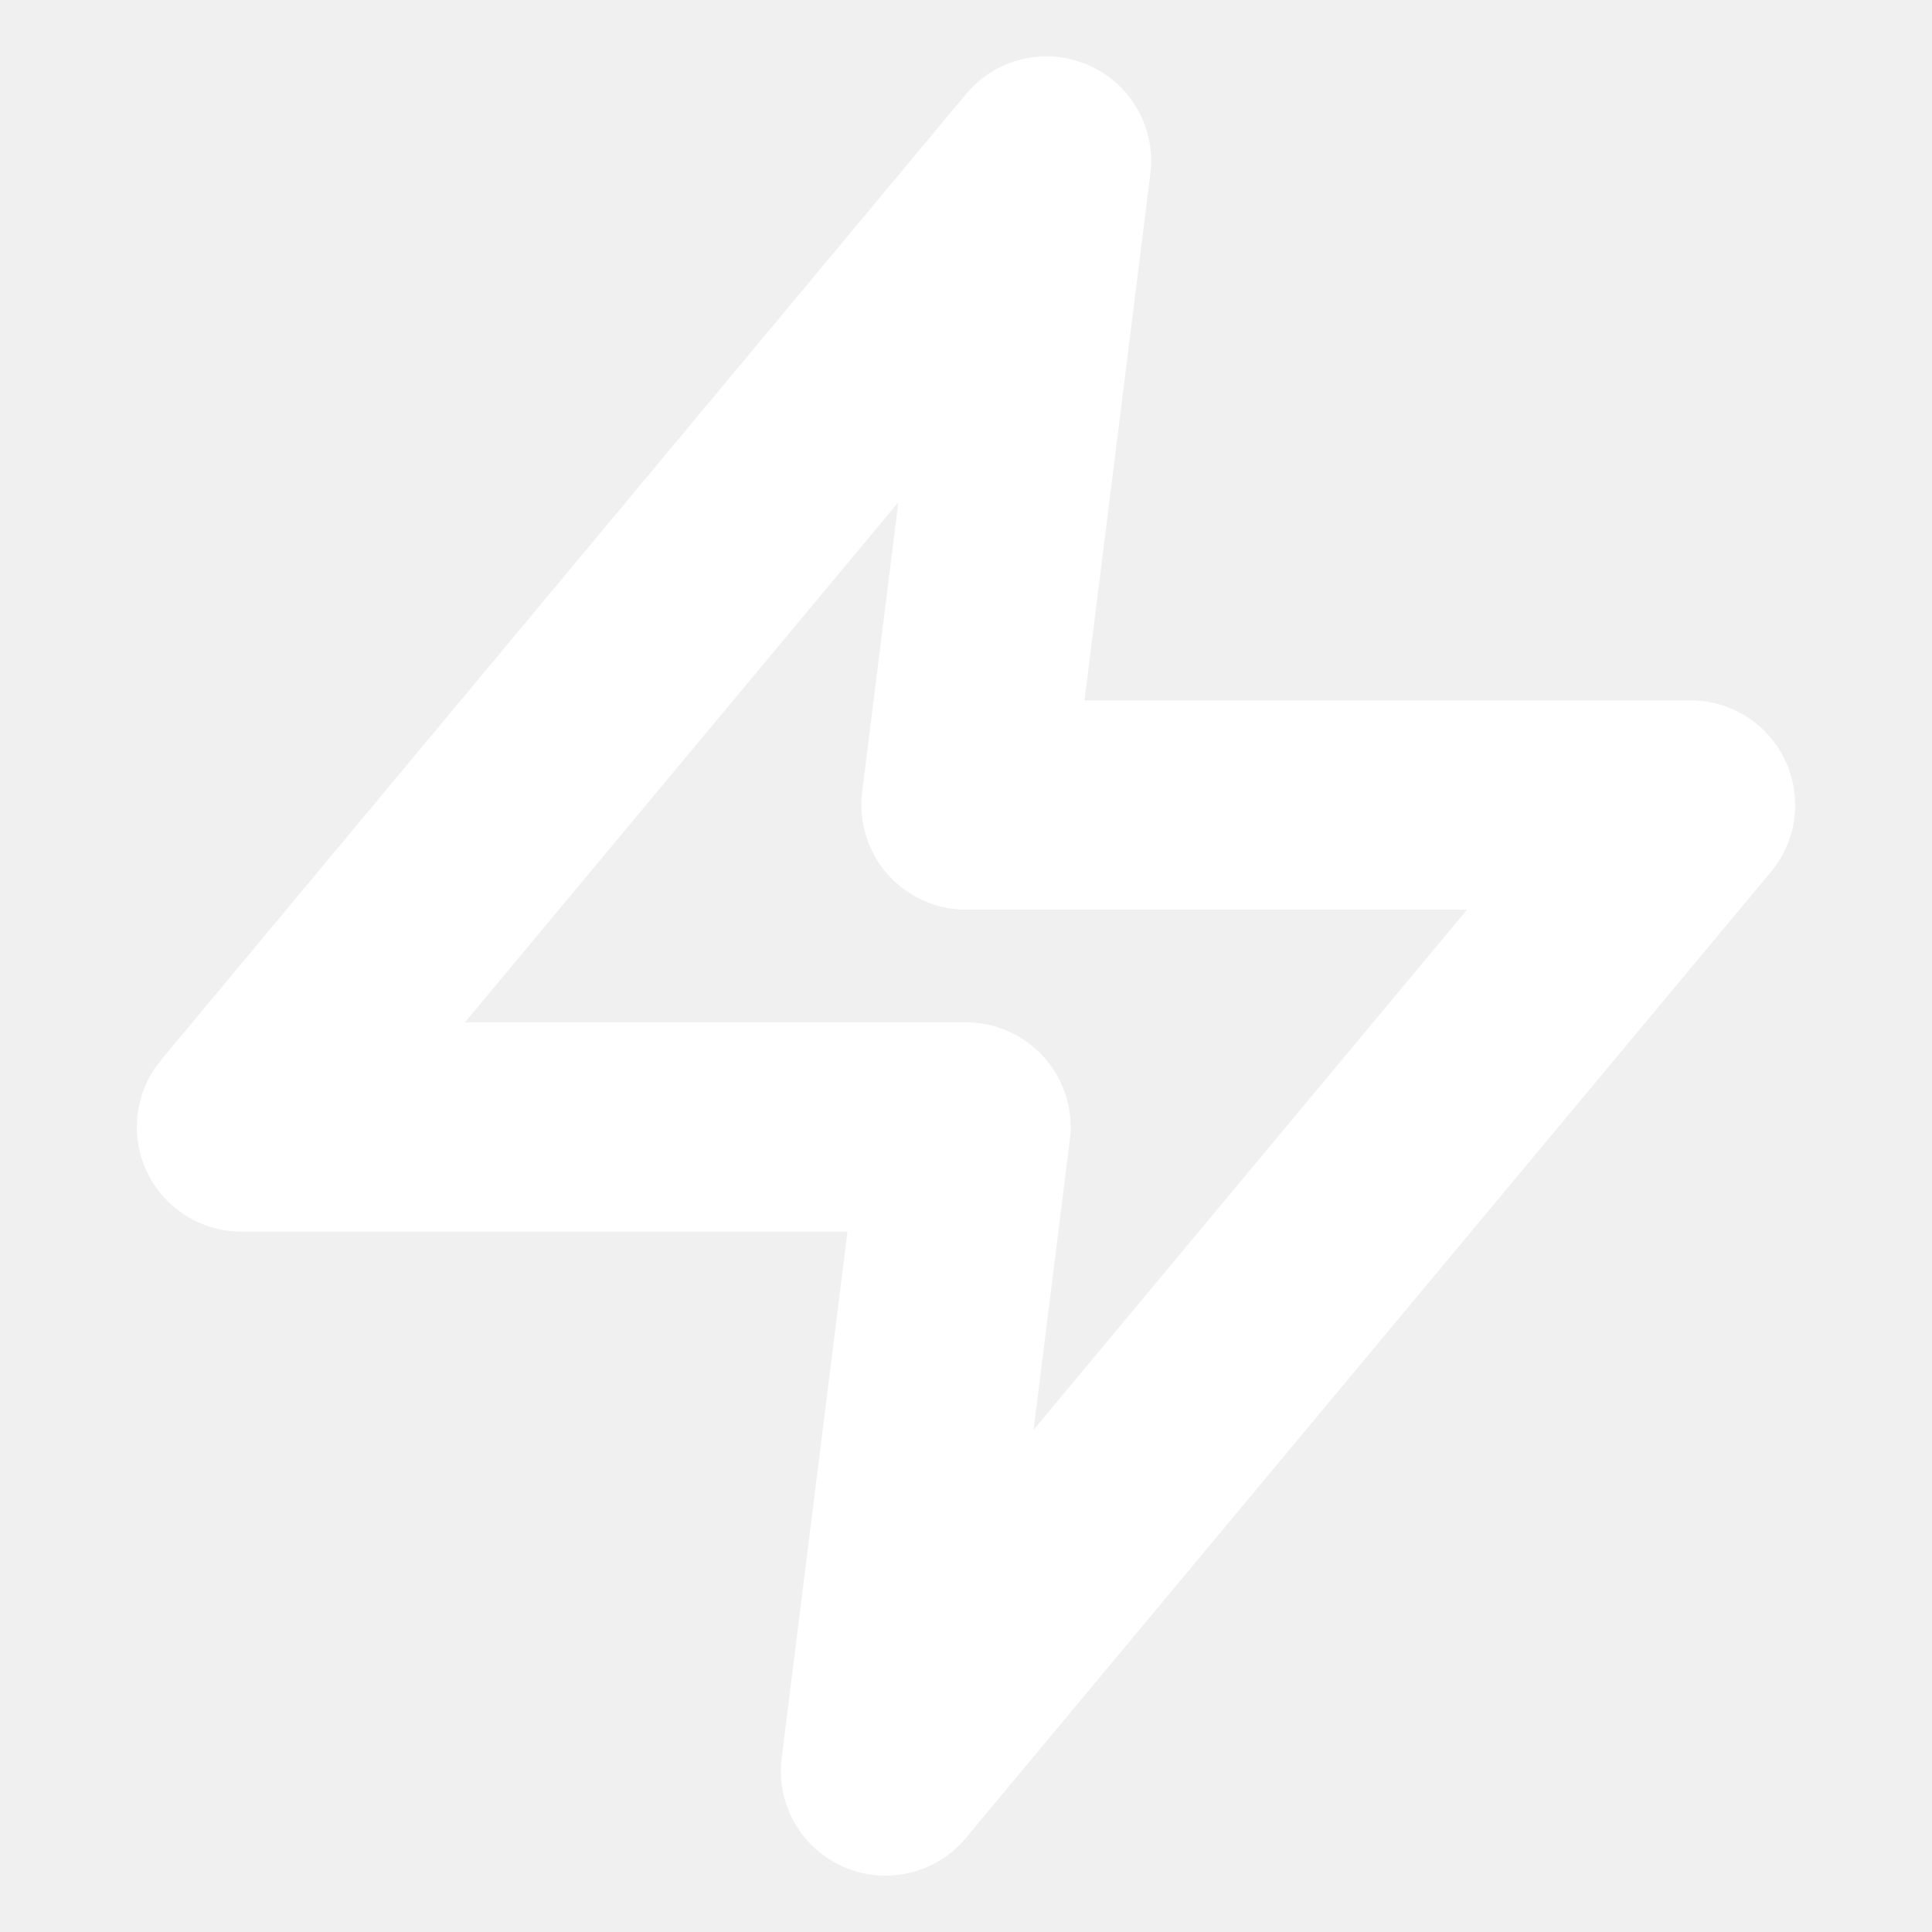
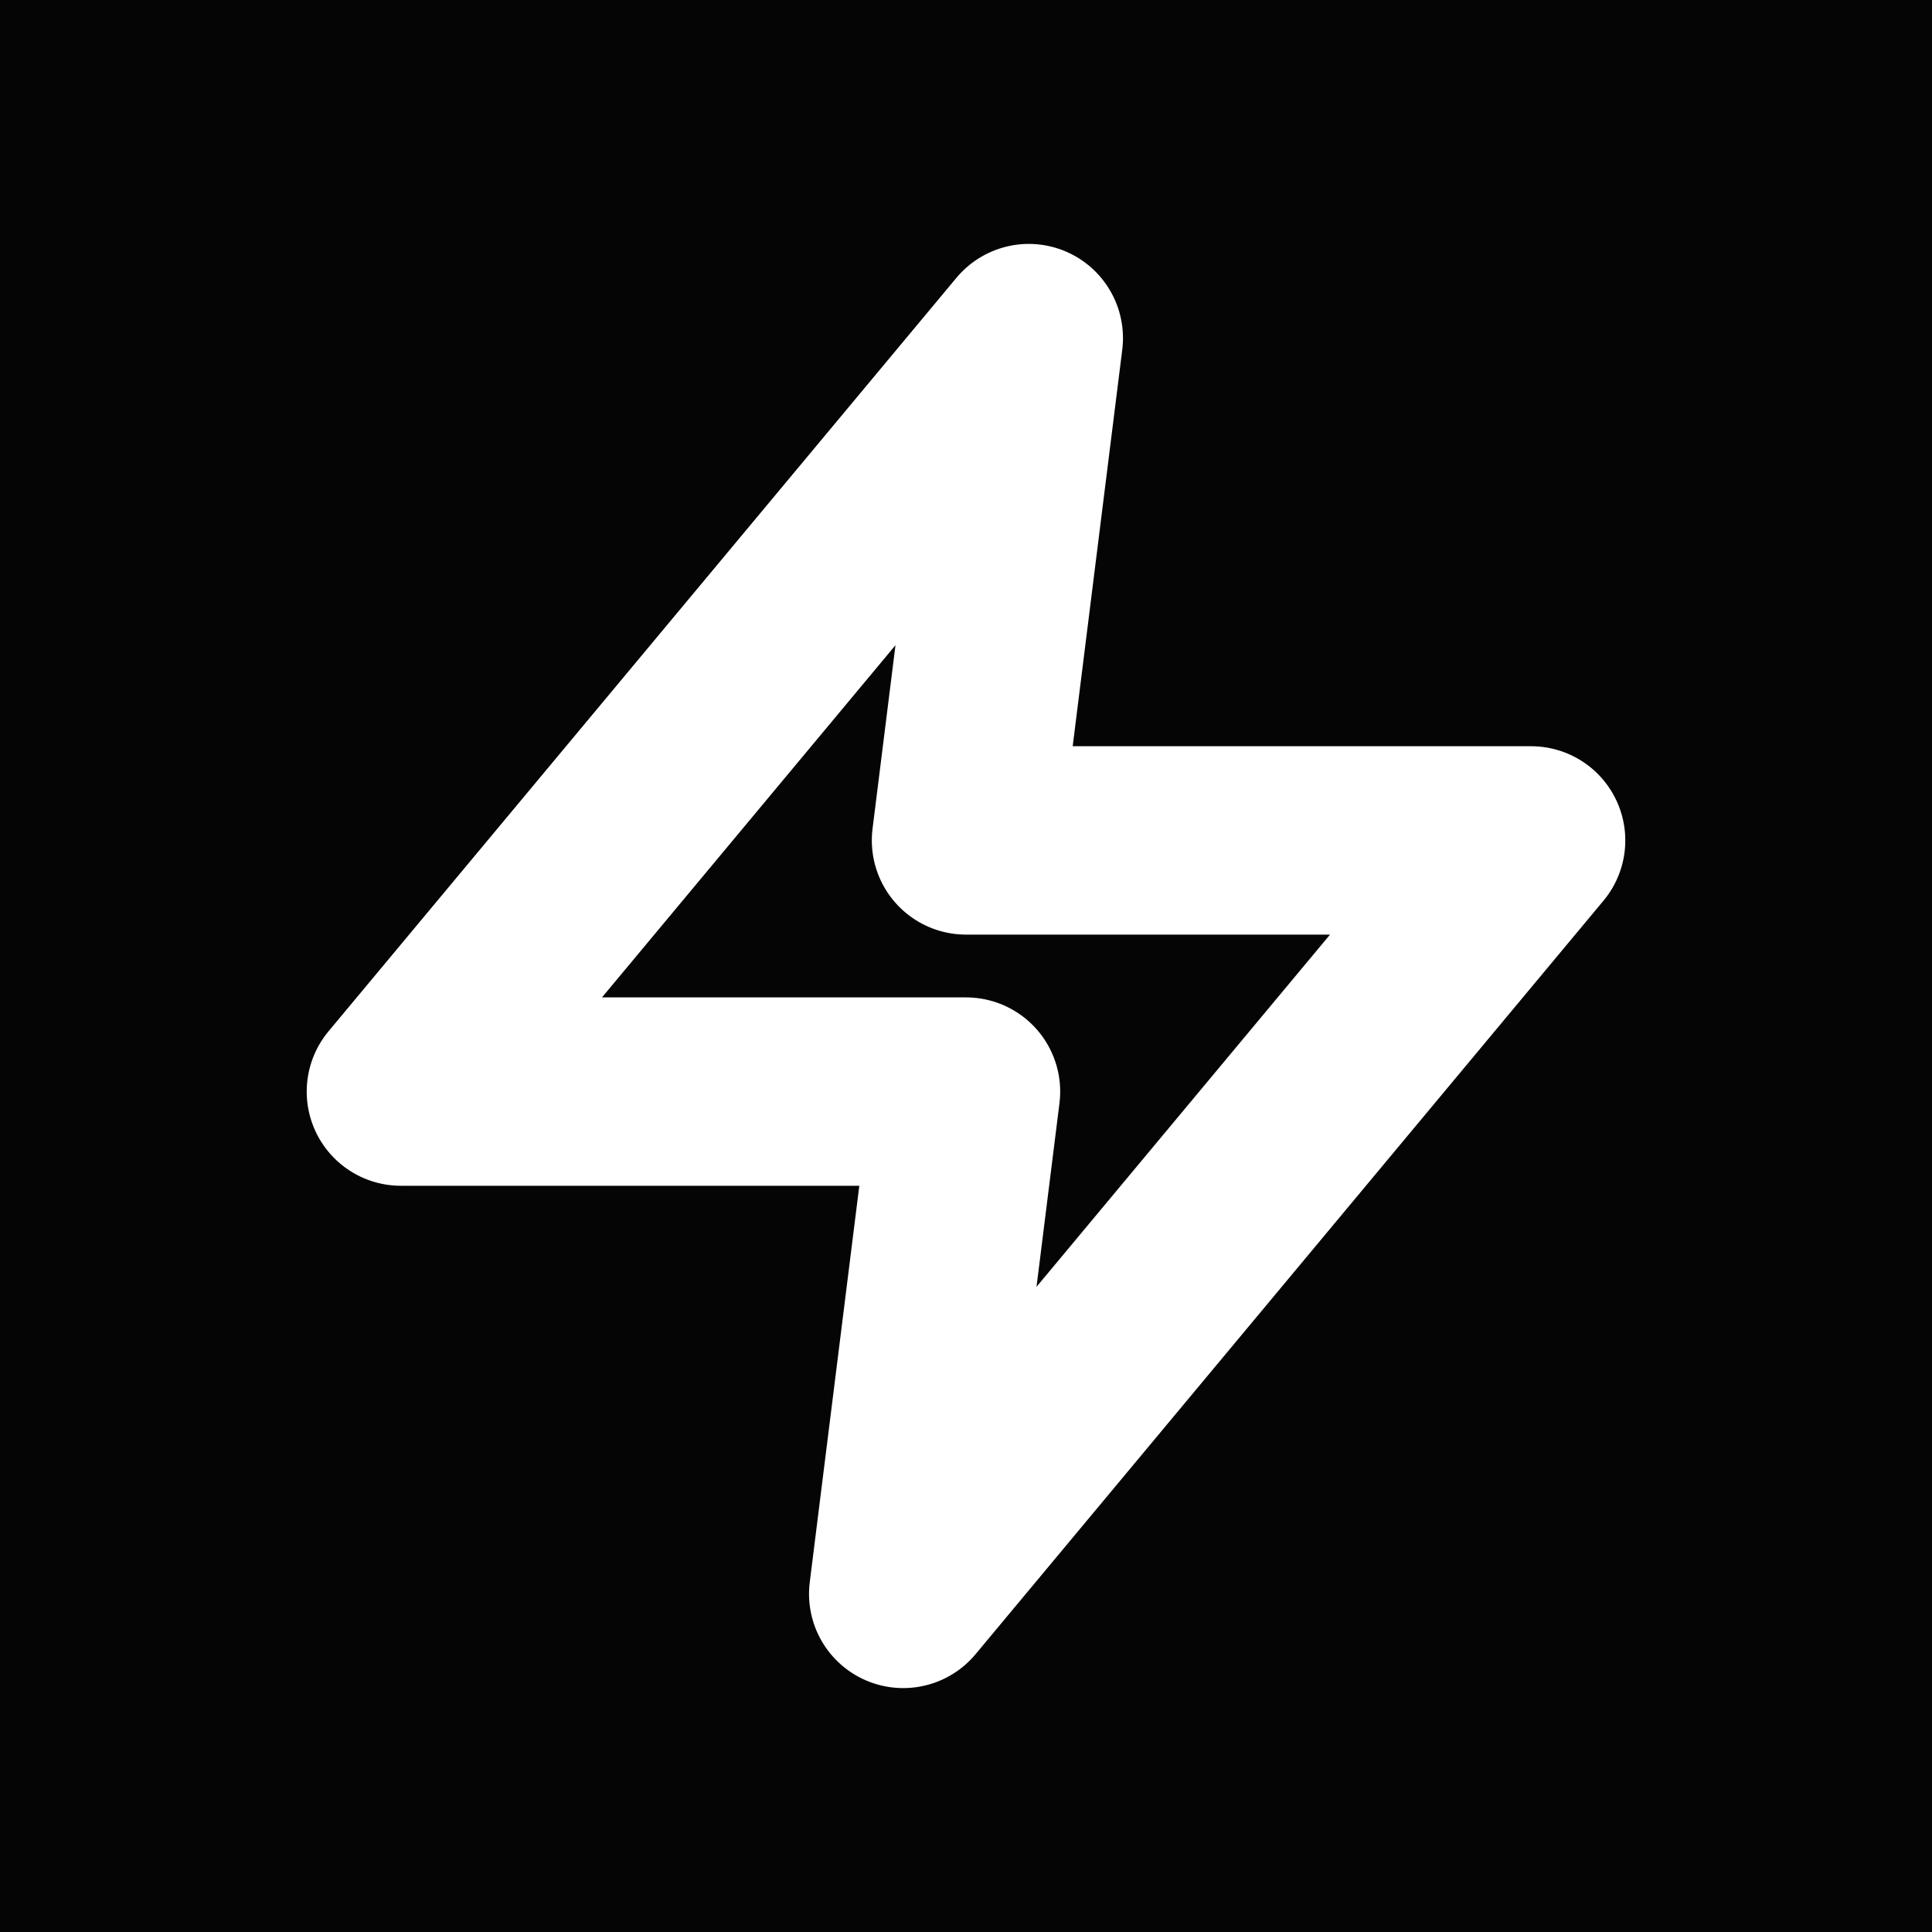
<svg xmlns="http://www.w3.org/2000/svg" viewBox="0 0 24 24">
-   <polygon points="13 2 3 14 12 14 11 22 21 10 12 10 13 2" fill="none" stroke="#ffffff" stroke-width="2.6" stroke-linecap="round" stroke-linejoin="round" />
+   <rect width="24" height="24" fill="#050505" />
+   <polygon points="13 2 3 14 12 14 11 22 21 10 12 10 13 2" transform="translate(12 12) scale(.78) translate(-12 -12)" fill="none" stroke="#ffffff" stroke-width="3" stroke-linecap="round" stroke-linejoin="round" />
</svg>
